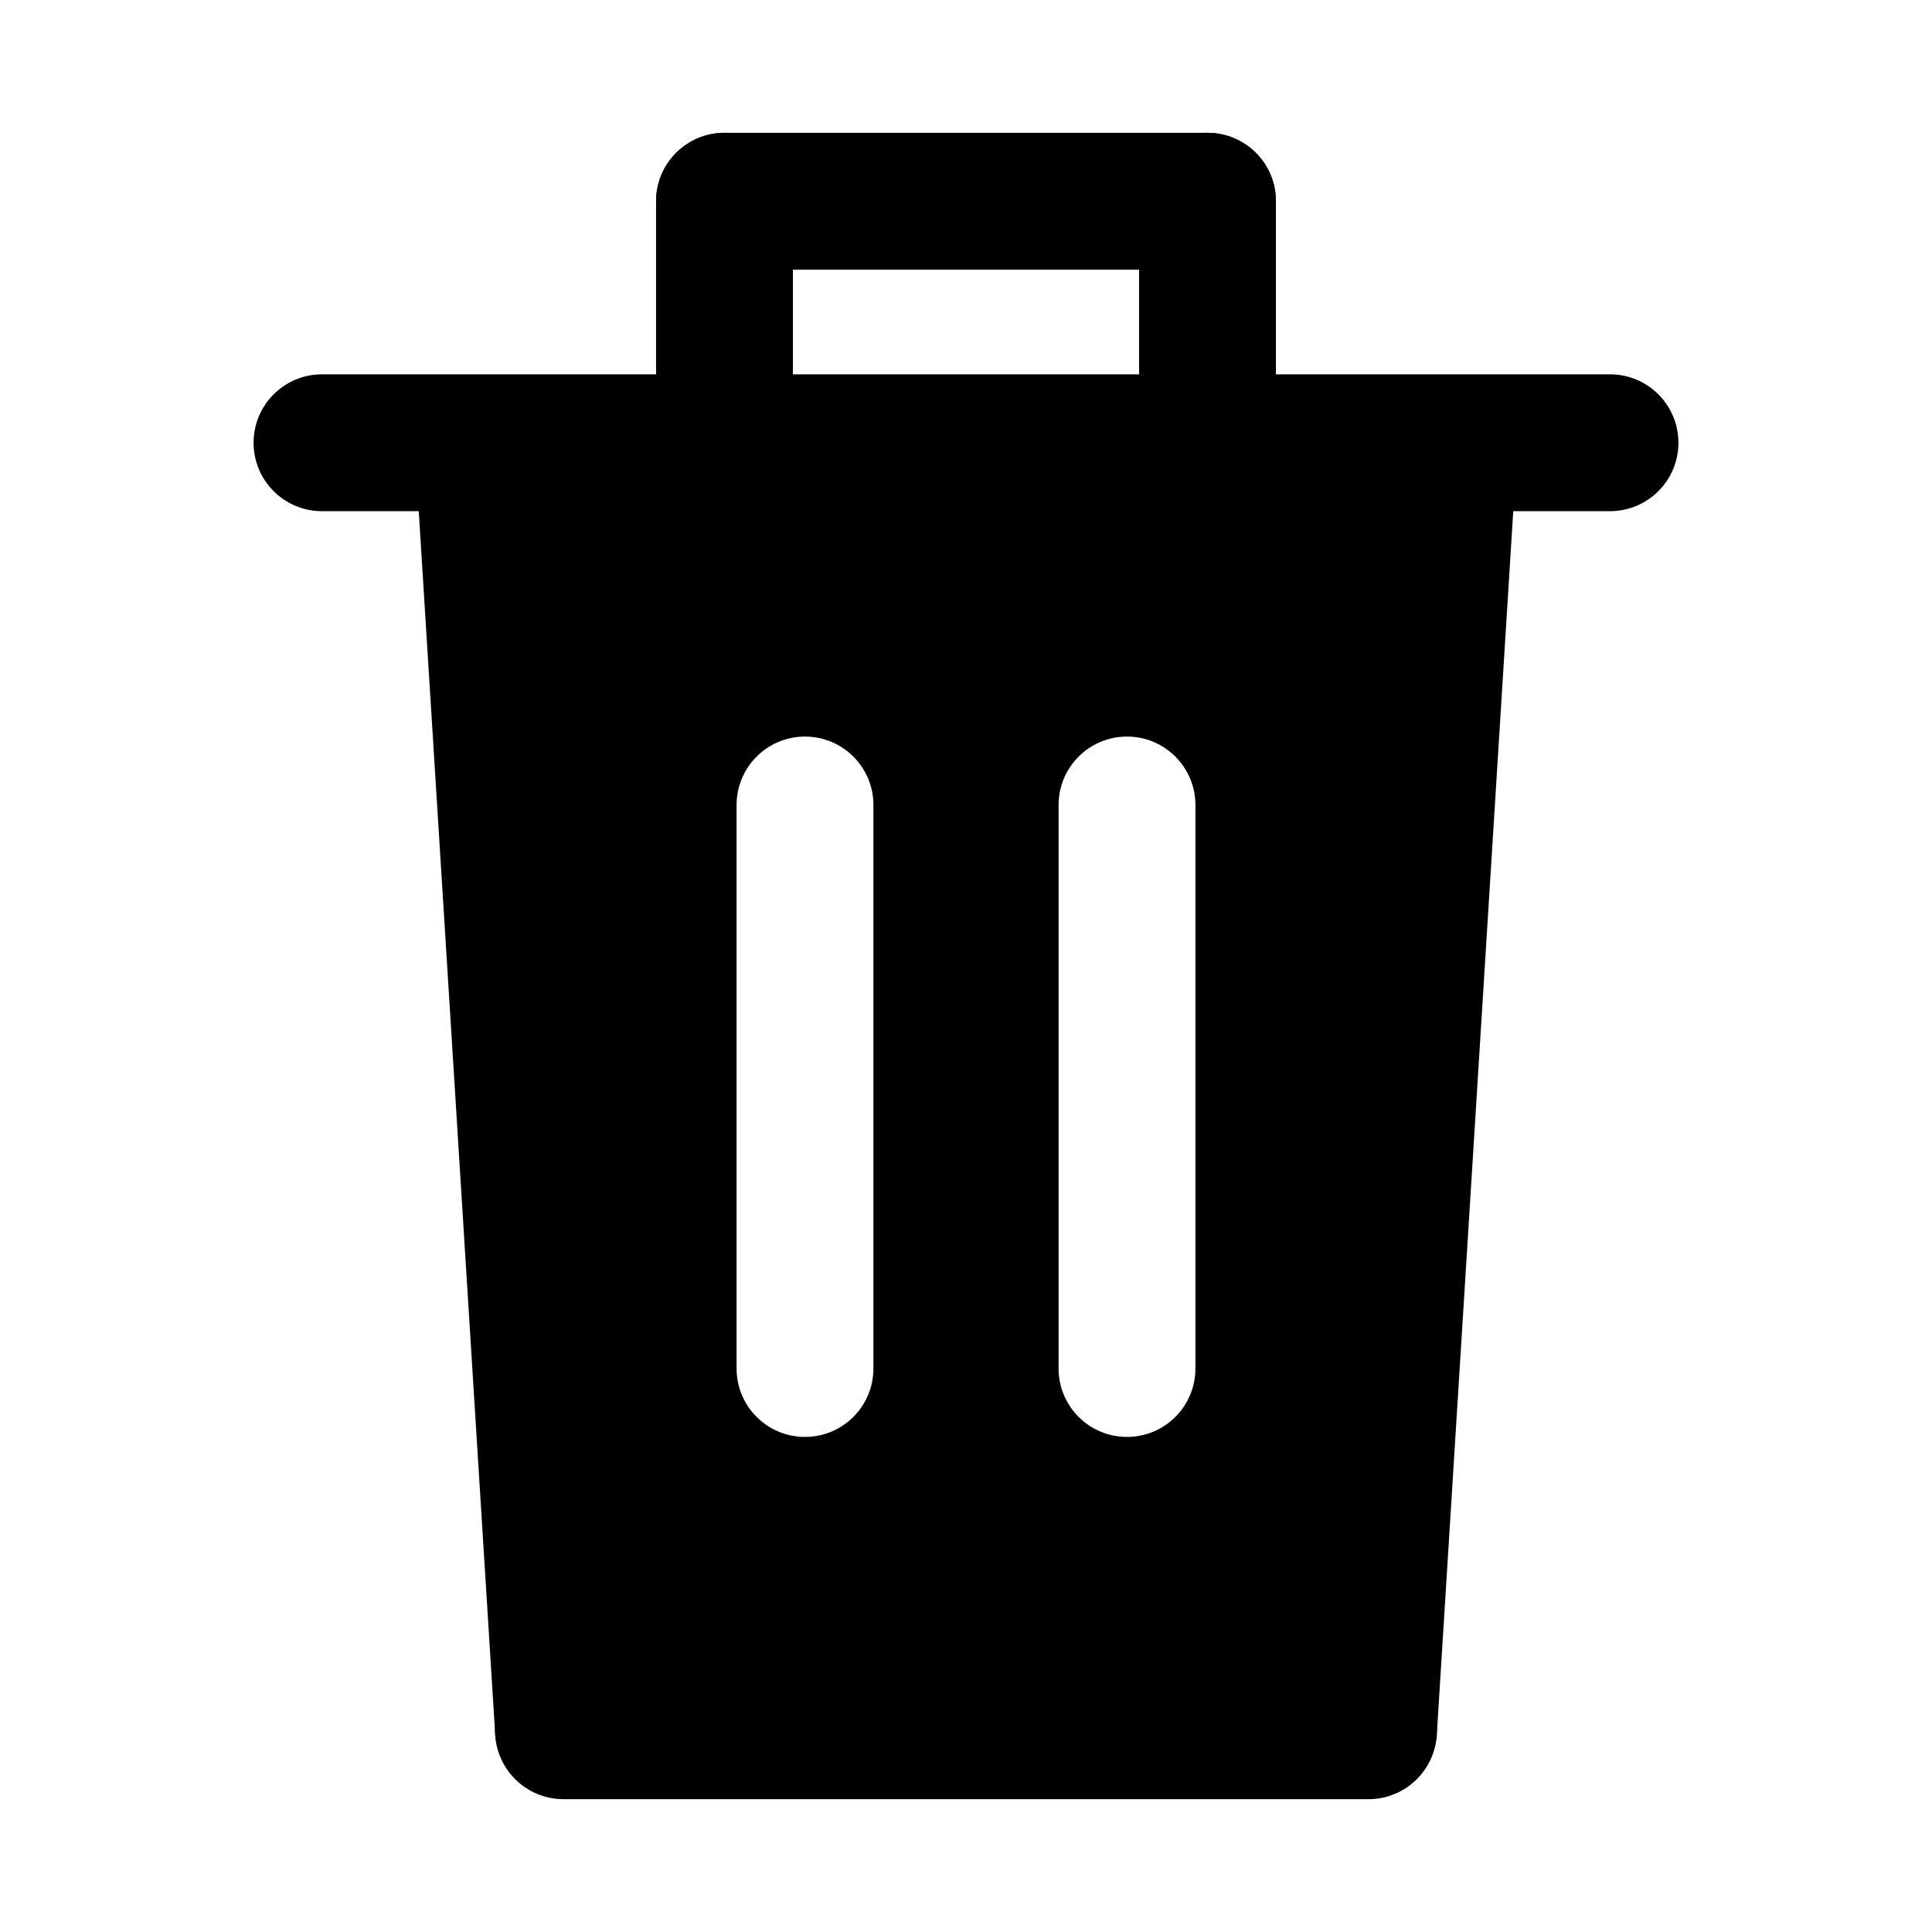
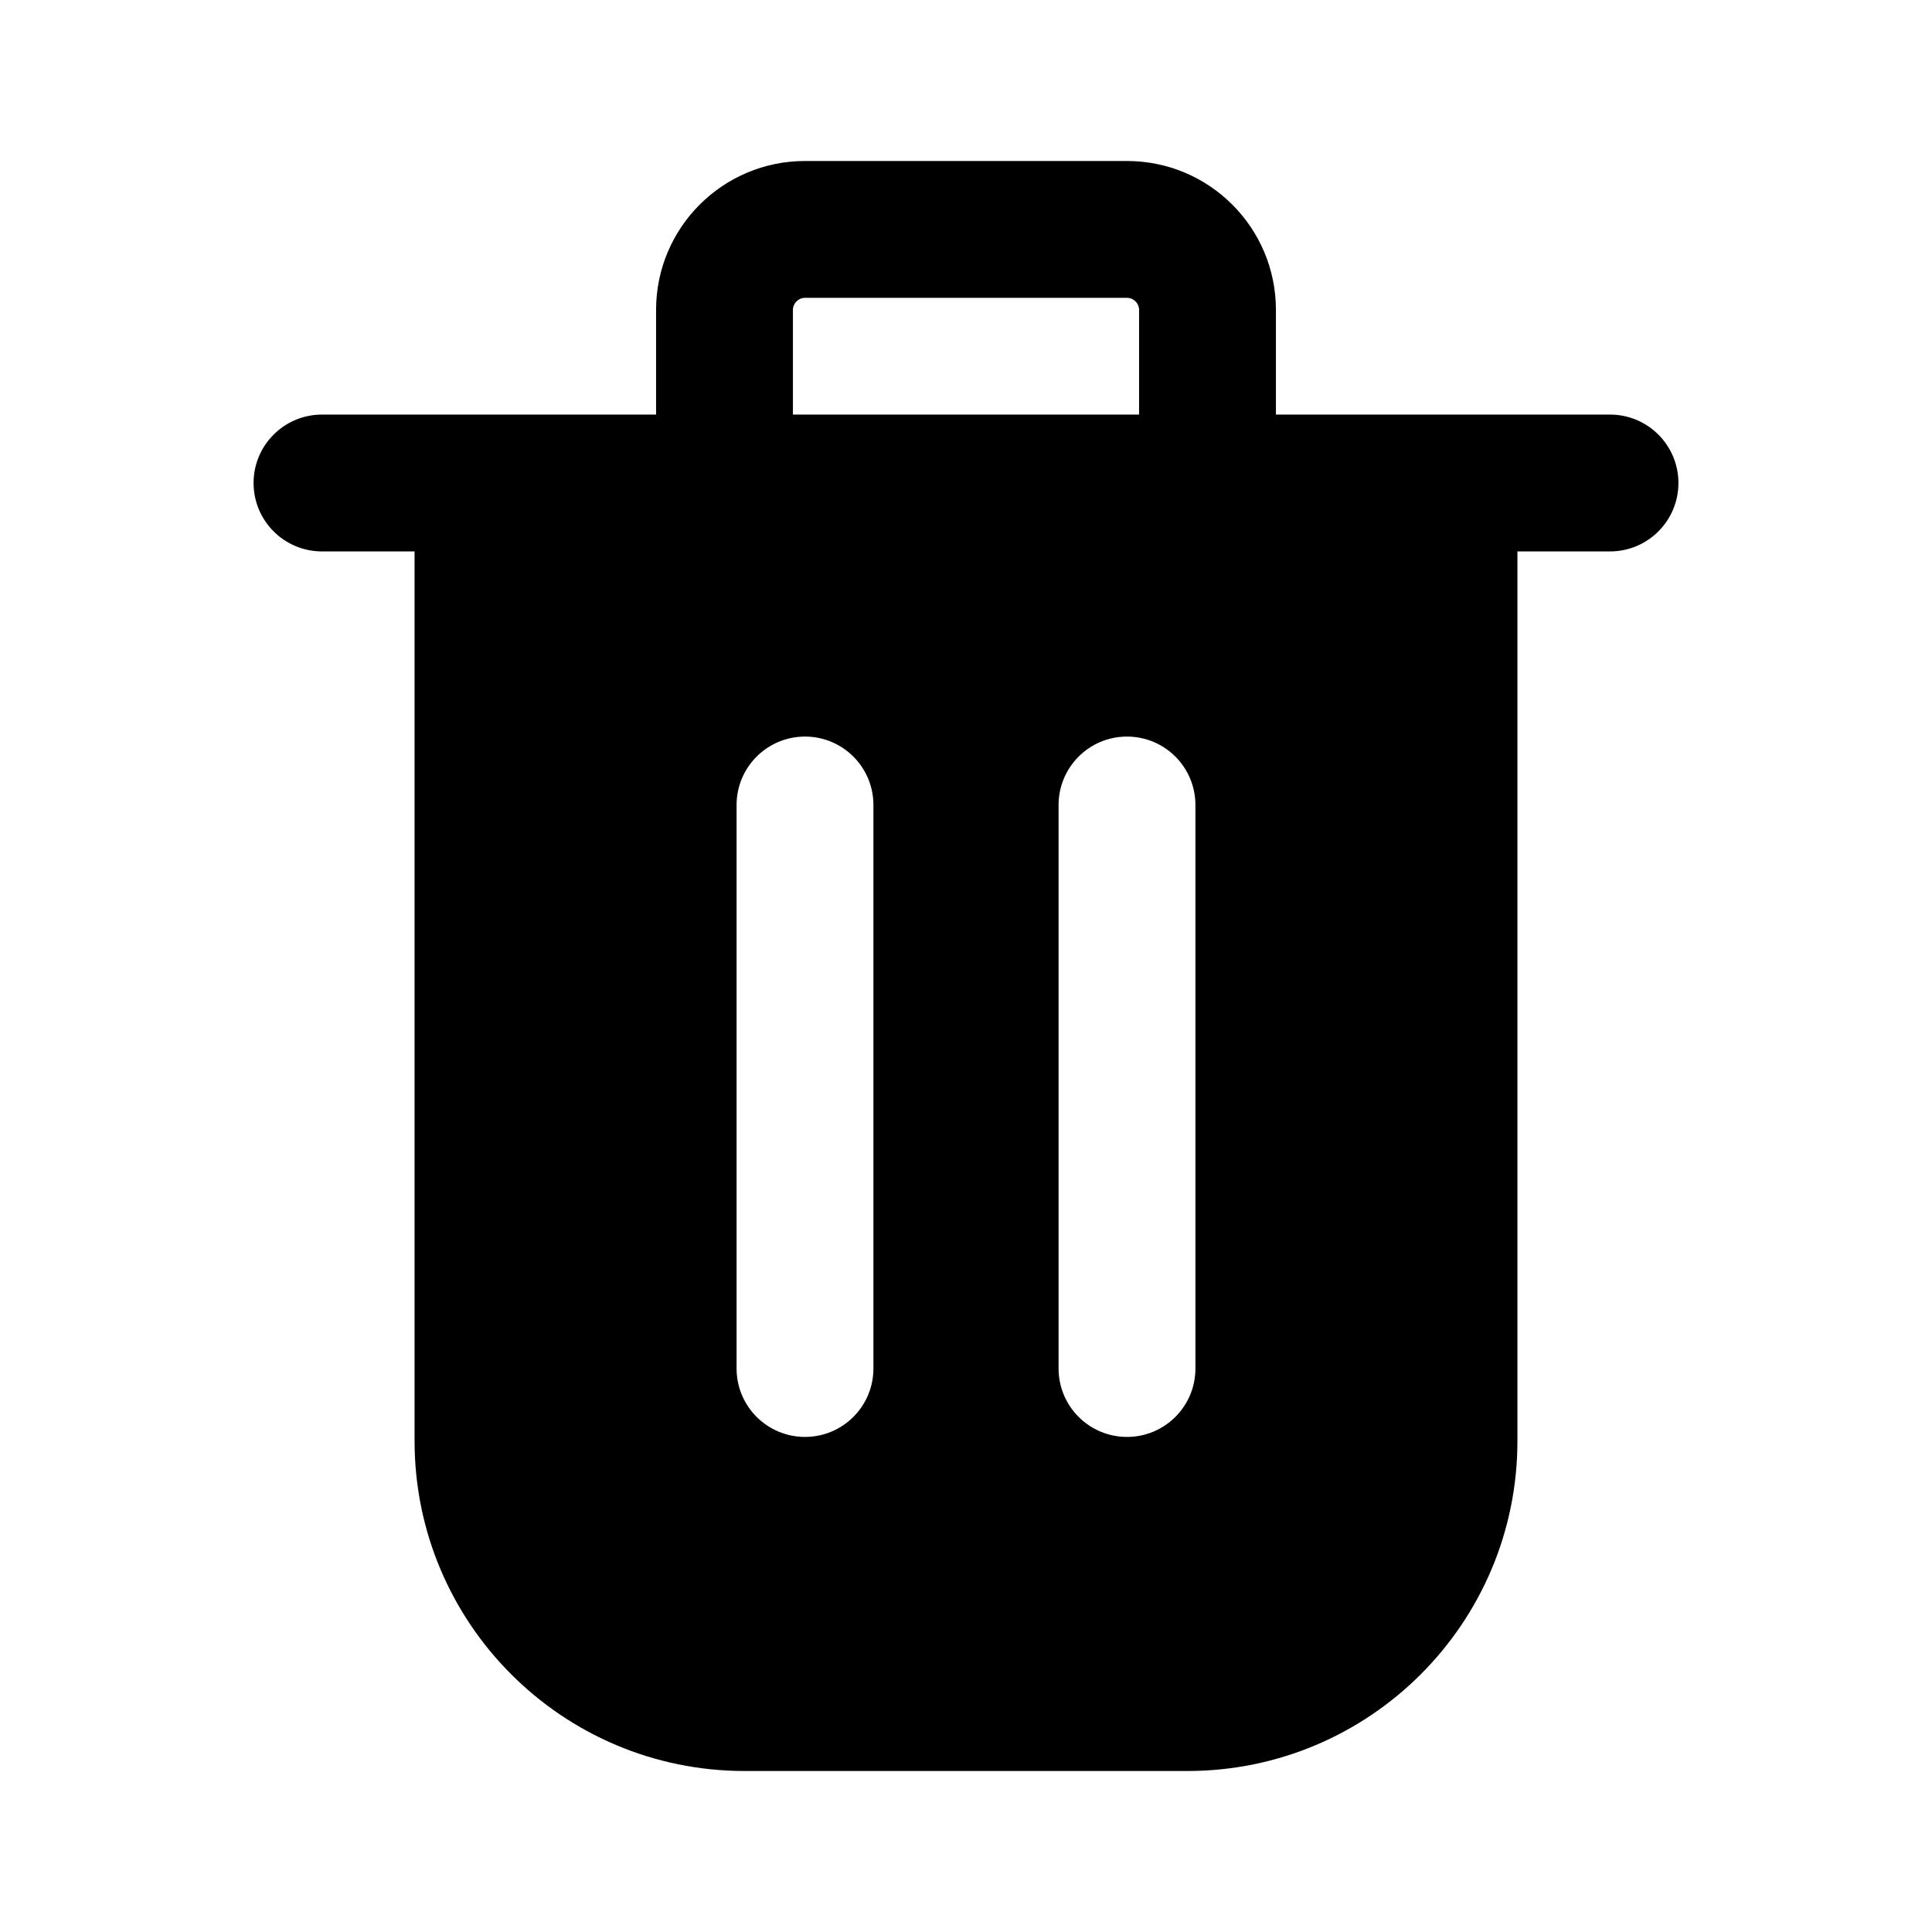
<svg xmlns="http://www.w3.org/2000/svg" viewBox="0 0 24 24" fill="currentColor" stroke="none" fill-rule="evenodd">
  <g data-part="body">
-     <path d="M6 5.5 L7 21.5 H17 L18 5.5 Z M9.15 10 L9.15 17 A.85 .85 0 0 0 10.85 17 L10.85 10 A.85 .85 0 0 0 9.15 10 Z M13.15 10 L13.15 17 A.85 .85 0 0 0 14.85 17 L14.85 10 A.85 .85 0 0 0 13.15 10 Z" />
-     <path d="M5.152 5.553 L6.152 21.553 A.85 .85 0 0 0 7.848 21.447 L6.848 5.447 A.85 .85 0 0 0 5.152 5.553 Z" />
-     <path d="M7 22.35 L17 22.35 A.85 .85 0 0 0 17 20.65 L7 20.65 A.85 .85 0 0 0 7 22.35 Z" />
-     <path d="M17.848 21.553 L18.848 5.553 A.85 .85 0 0 0 17.152 5.447 L16.152 21.447 A.85 .85 0 0 0 17.848 21.553 Z" />
+     <path d="M5.15 6 H18.85 V17.9 A4.1 4.1 0 0 1 14.75 22 H9.25 A4.1 4.1 0 0 1 5.15 17.9 Z M9.15 10 V17 A.85 .85 0 0 0 10.85 17 V10 A.85 .85 0 0 0 9.15 10 Z M13.15 10 V17 A.85 .85 0 0 0 14.85 17 V10 A.85 .85 0 0 0 13.15 10 Z" />
  </g>
  <g data-part="lid">
-     <path d="M4 6.35 L20 6.35 A.85 .85 0 0 0 20 4.65 L4 4.65 A.85 .85 0 0 0 4 6.35 Z" />
+     <path d="M4 5.15 H20 A.85 .85 0 0 1 20 6.85 H4 A.85 .85 0 0 1 4 5.15 Z" />
  </g>
  <g data-part="handle">
-     <path d="M9.85 5.5 L9.85 2.5 A.85 .85 0 0 0 8.15 2.5 L8.15 5.5 A.85 .85 0 0 0 9.85 5.5 Z" />
-     <path d="M9 3.35 L15 3.35 A.85 .85 0 0 0 15 1.65 L9 1.65 A.85 .85 0 0 0 9 3.35 Z" />
-     <path d="M14.15 2.5 L14.15 5.5 A.85 .85 0 0 0 15.85 5.5 L15.85 2.5 A.85 .85 0 0 0 14.15 2.5 Z" />
+     <path d="M8.15 6 V3.85 A1.85 1.85 0 0 1 10 2 H14 A1.85 1.85 0 0 1 15.85 3.85 V6 H14.15 V3.85 A.15 .15 0 0 0 14 3.7 H10 A.15 .15 0 0 0 9.85 3.85 V6 Z" />
  </g>
</svg>
